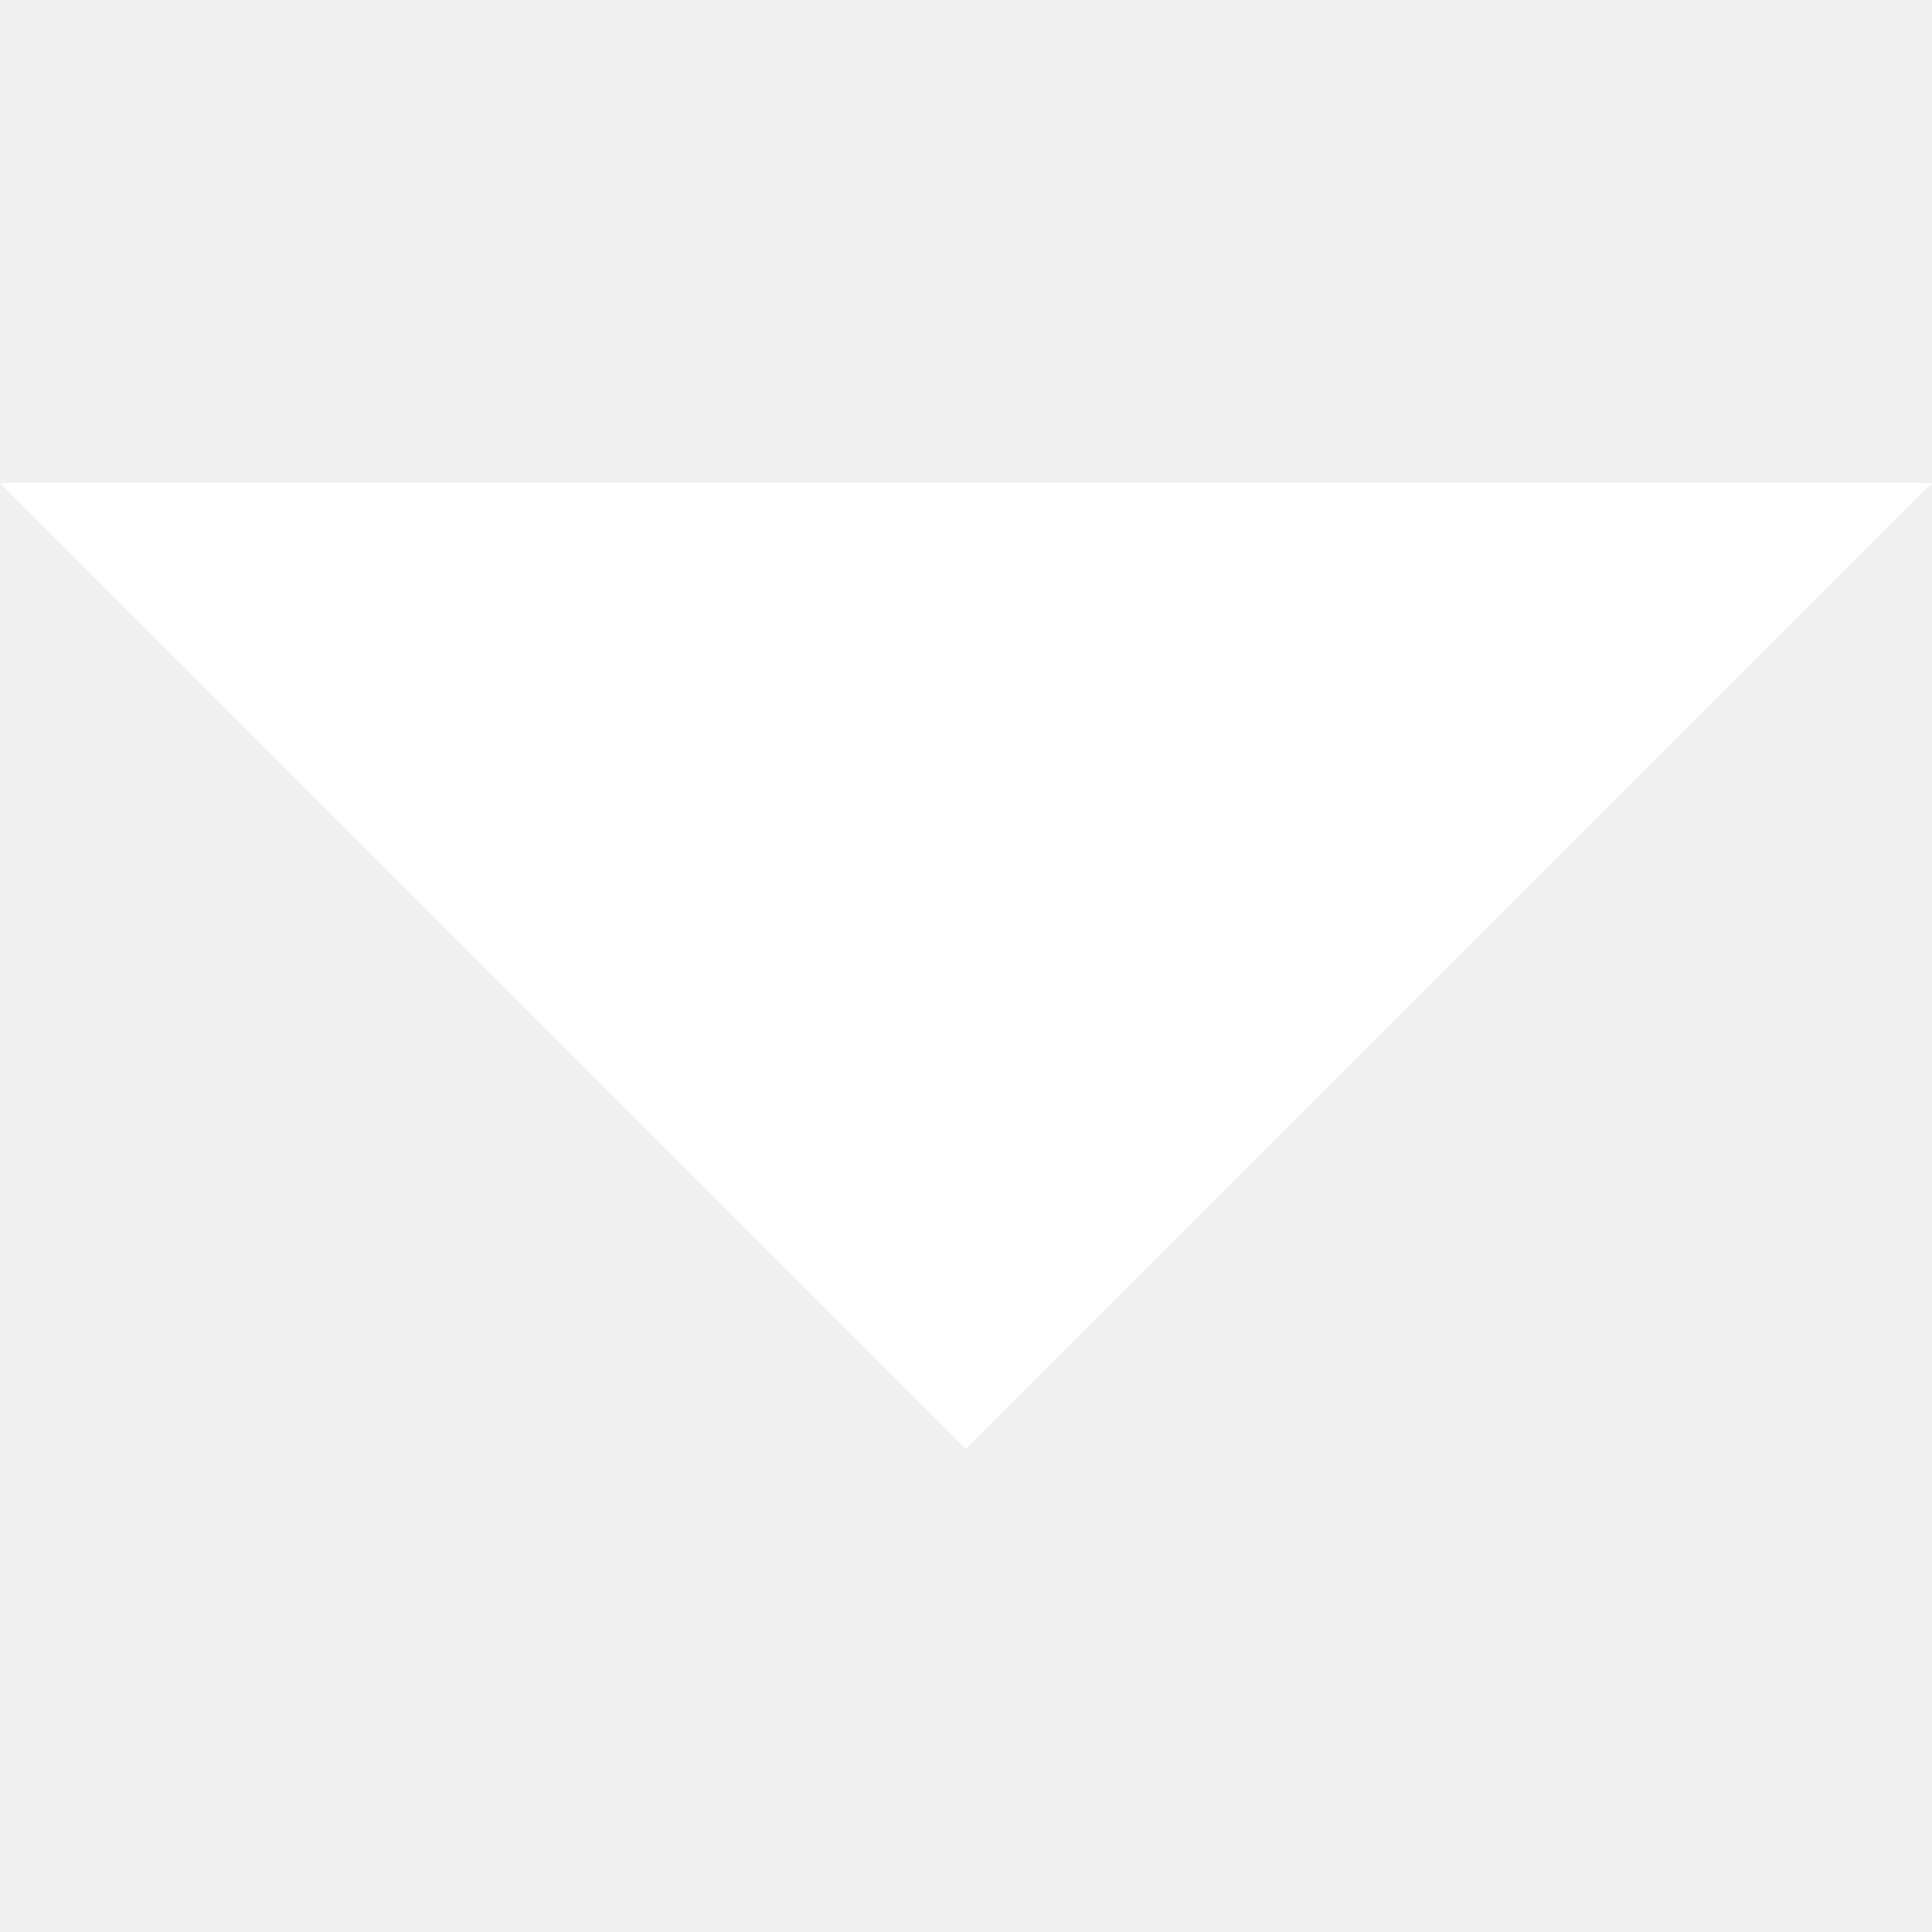
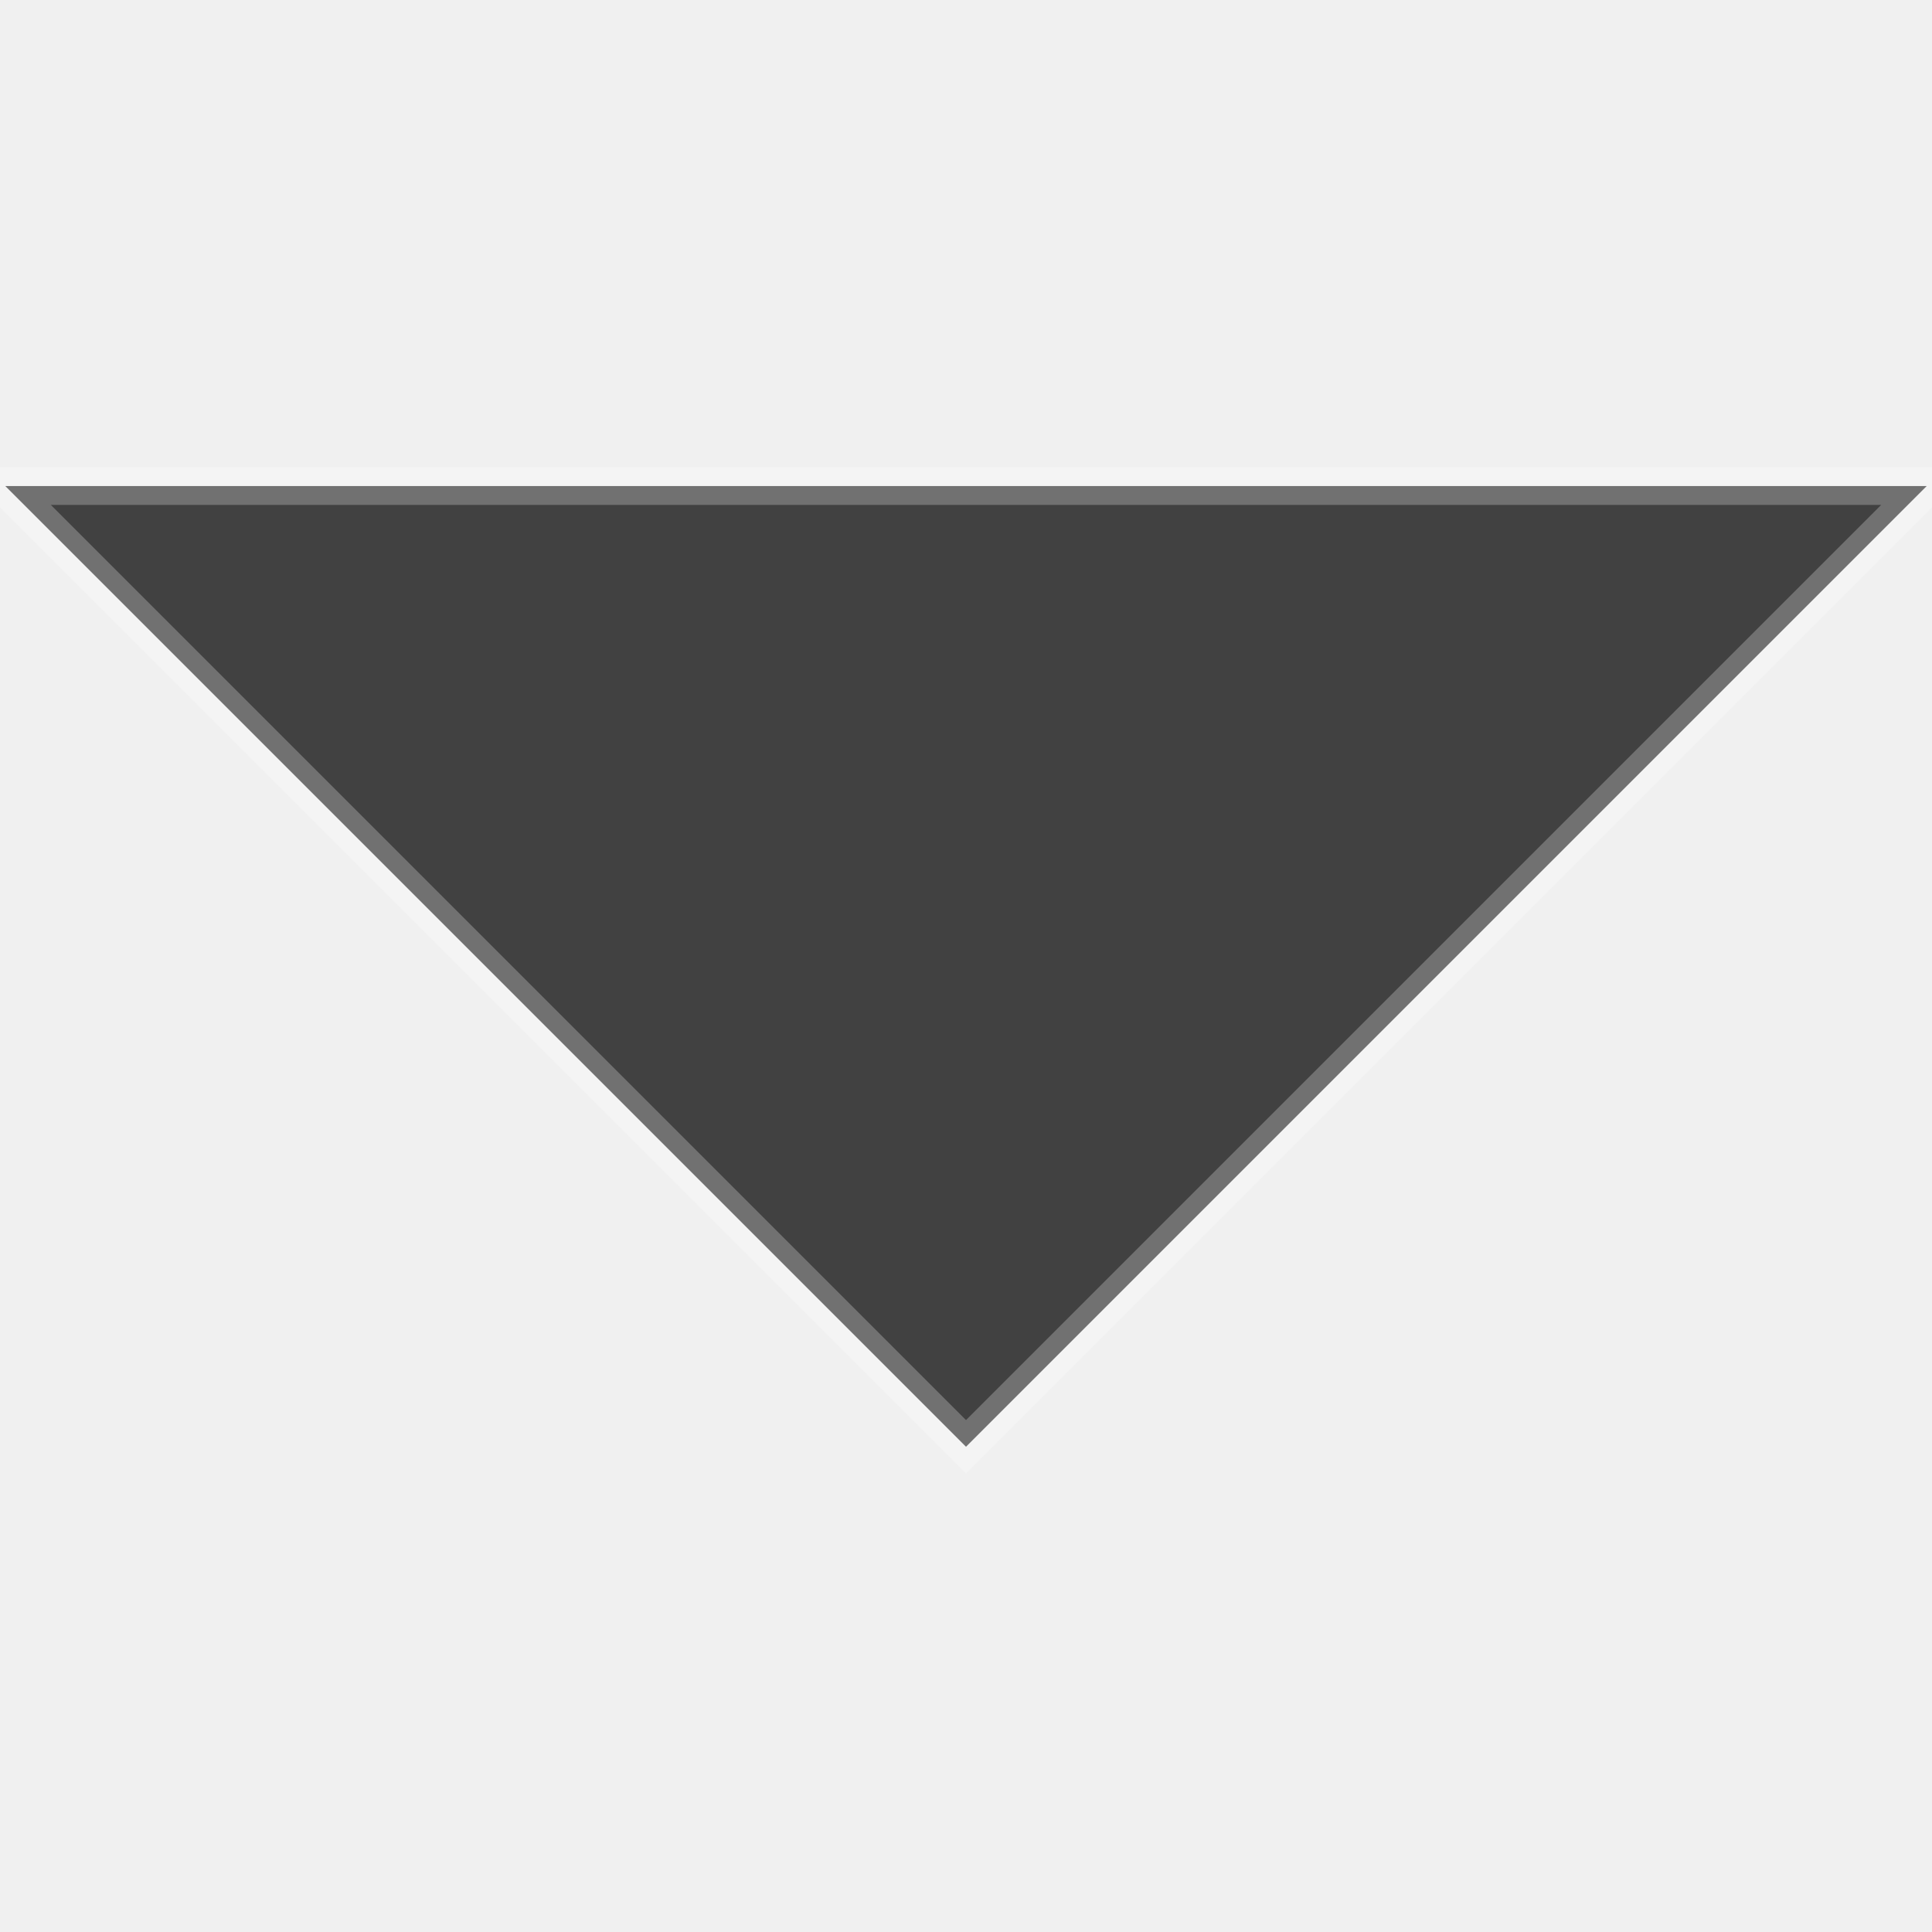
- <svg xmlns="http://www.w3.org/2000/svg" version="1.1" id="Capa_1" x="0px" y="0px" width="512px" height="512px" viewBox="0 0 404.308 404.309" style="enable-background:new 0 0 404.308 404.309;" xml:space="preserve">
-   <g>
-     <path d="M0,101.08h404.308L202.151,303.229L0,101.08z" fill="#FFFFFF" />
-   </g>
-   <g>
- </g>
-   <g>
- </g>
-   <g>
- </g>
-   <g>
- </g>
-   <g>
- </g>
-   <g>
- </g>
-   <g>
- </g>
-   <g>
- </g>
-   <g>
- </g>
-   <g>
- </g>
-   <g>
- </g>
-   <g>
- </g>
-   <g>
- </g>
-   <g>
- </g>
-   <g>
- </g>
+ <svg xmlns="http://www.w3.org/2000/svg" width="512" height="512">
+   <path d="M1.4 128.8h509.2L256 383.4z" fill="#000" fill-opacity="0.73" stroke="#fff" stroke-opacity="0.25" stroke-width="10" />
</svg>
